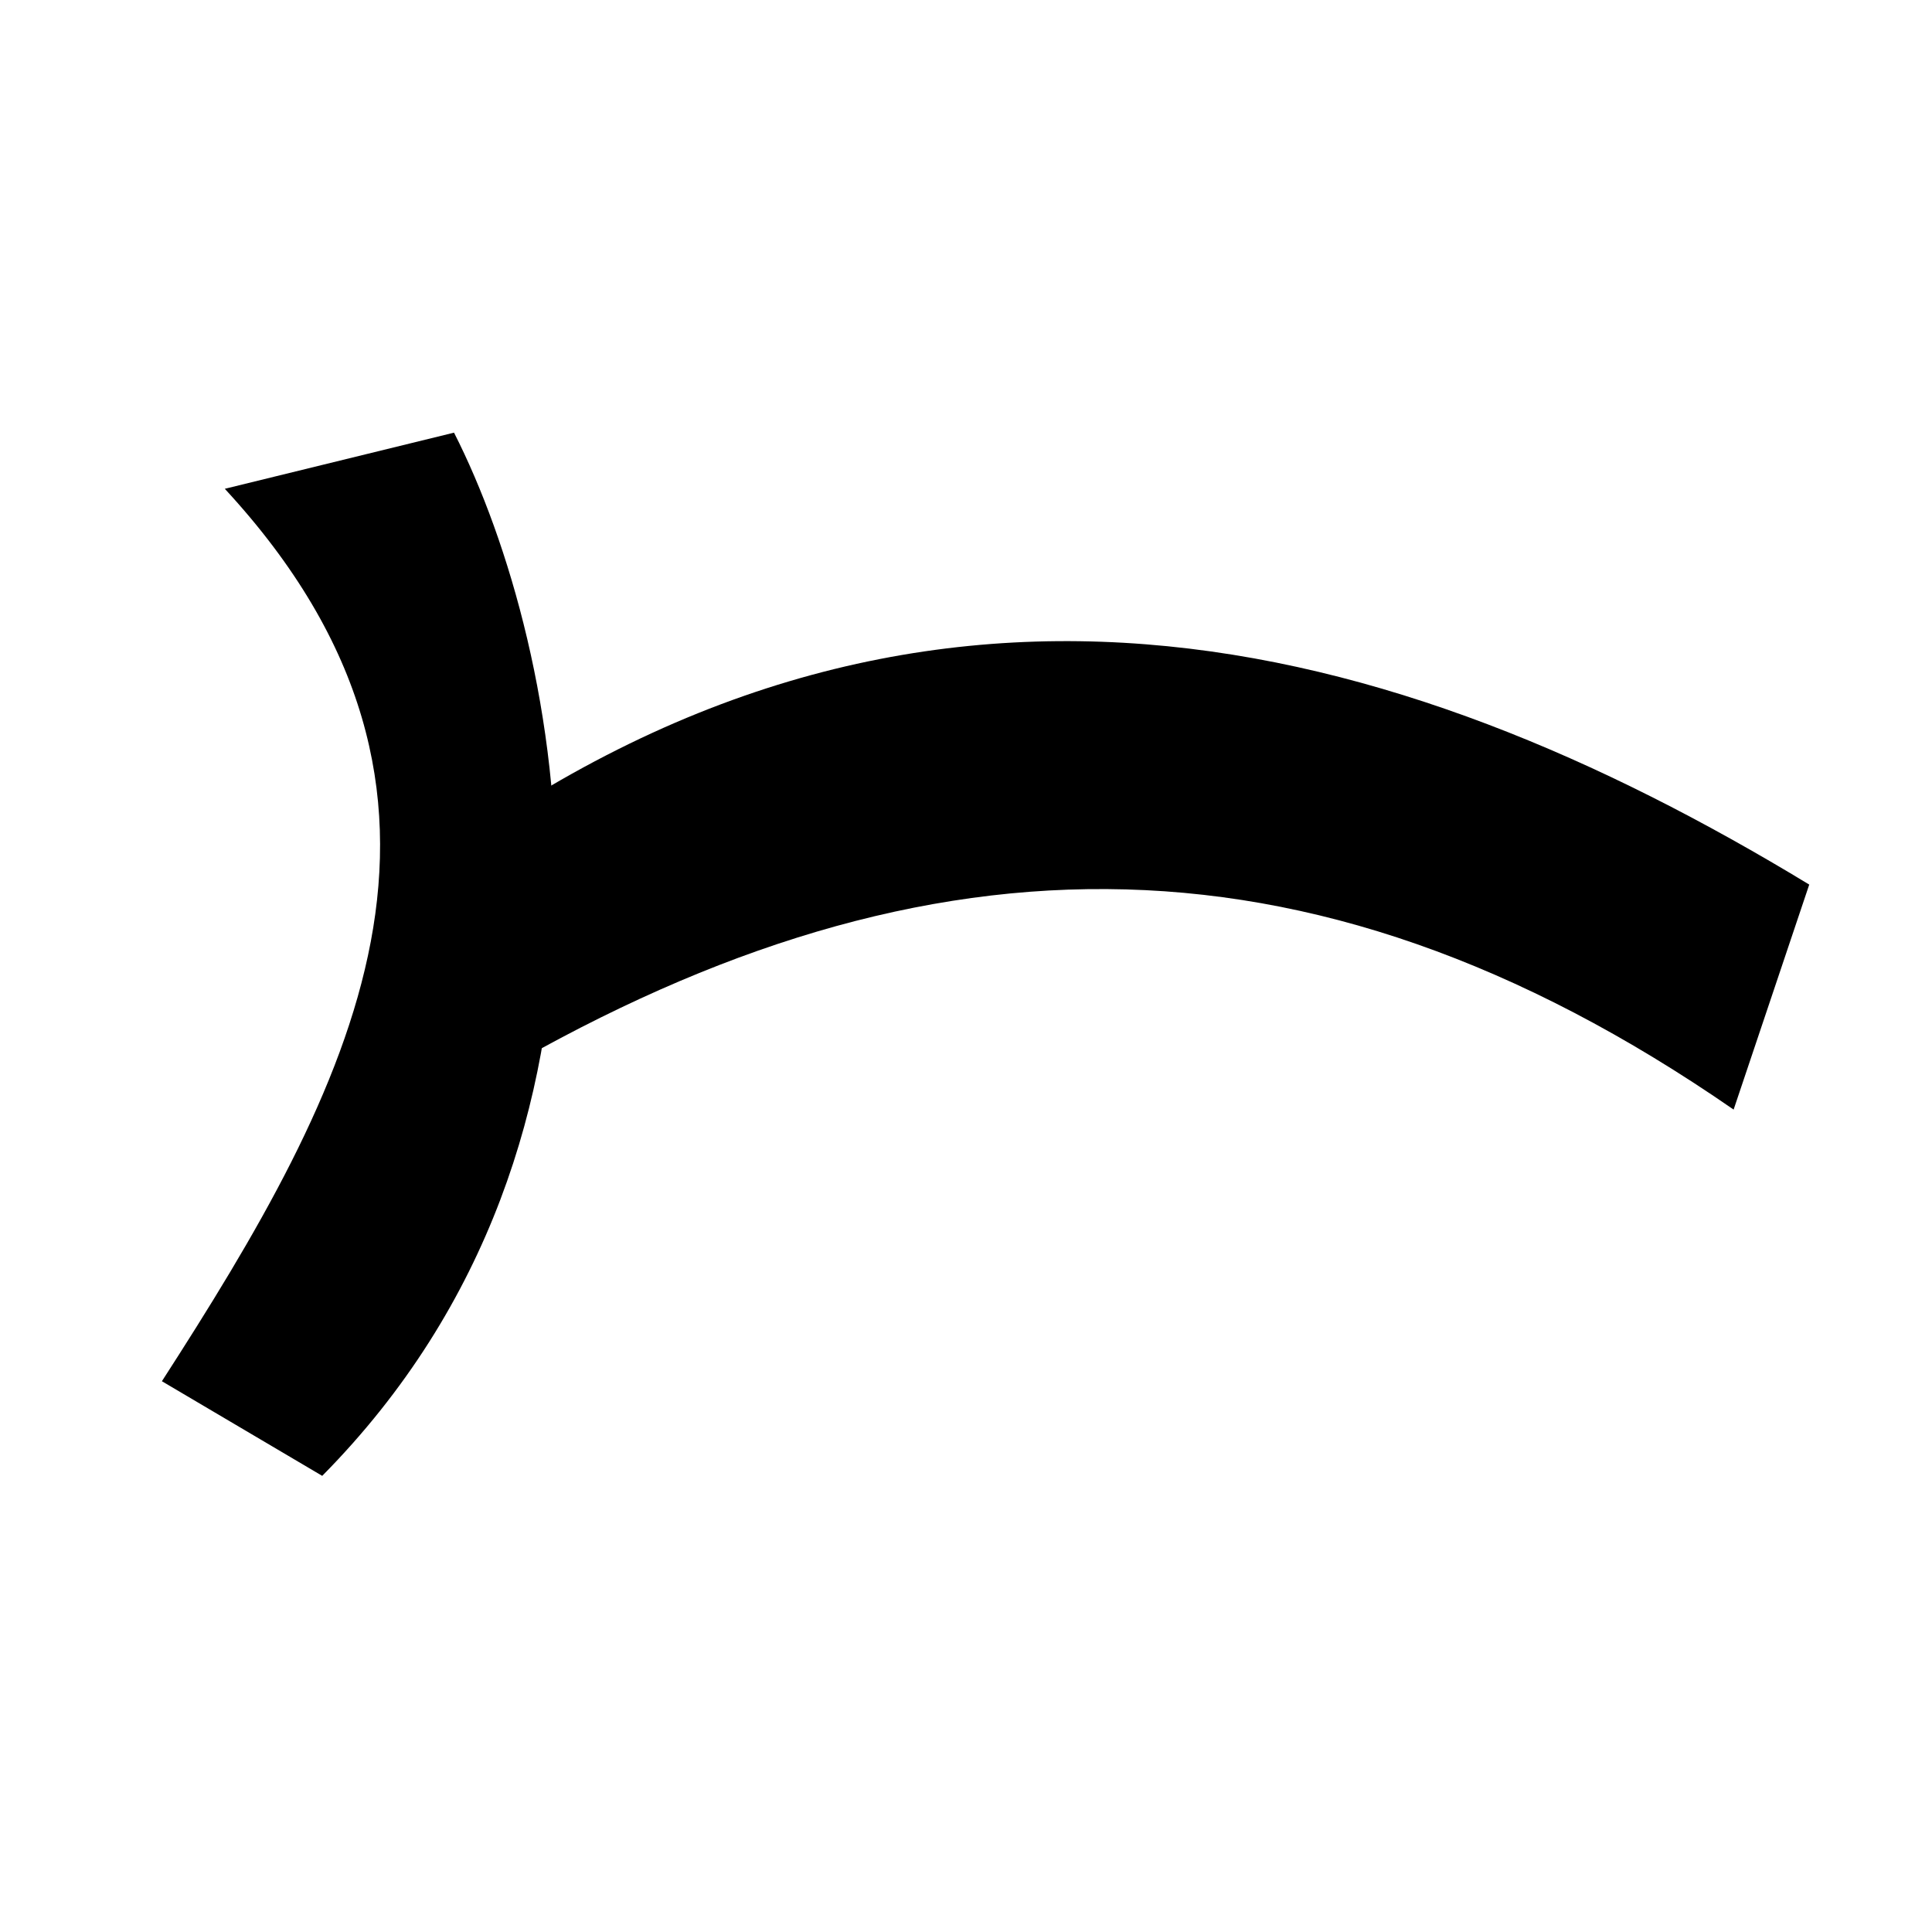
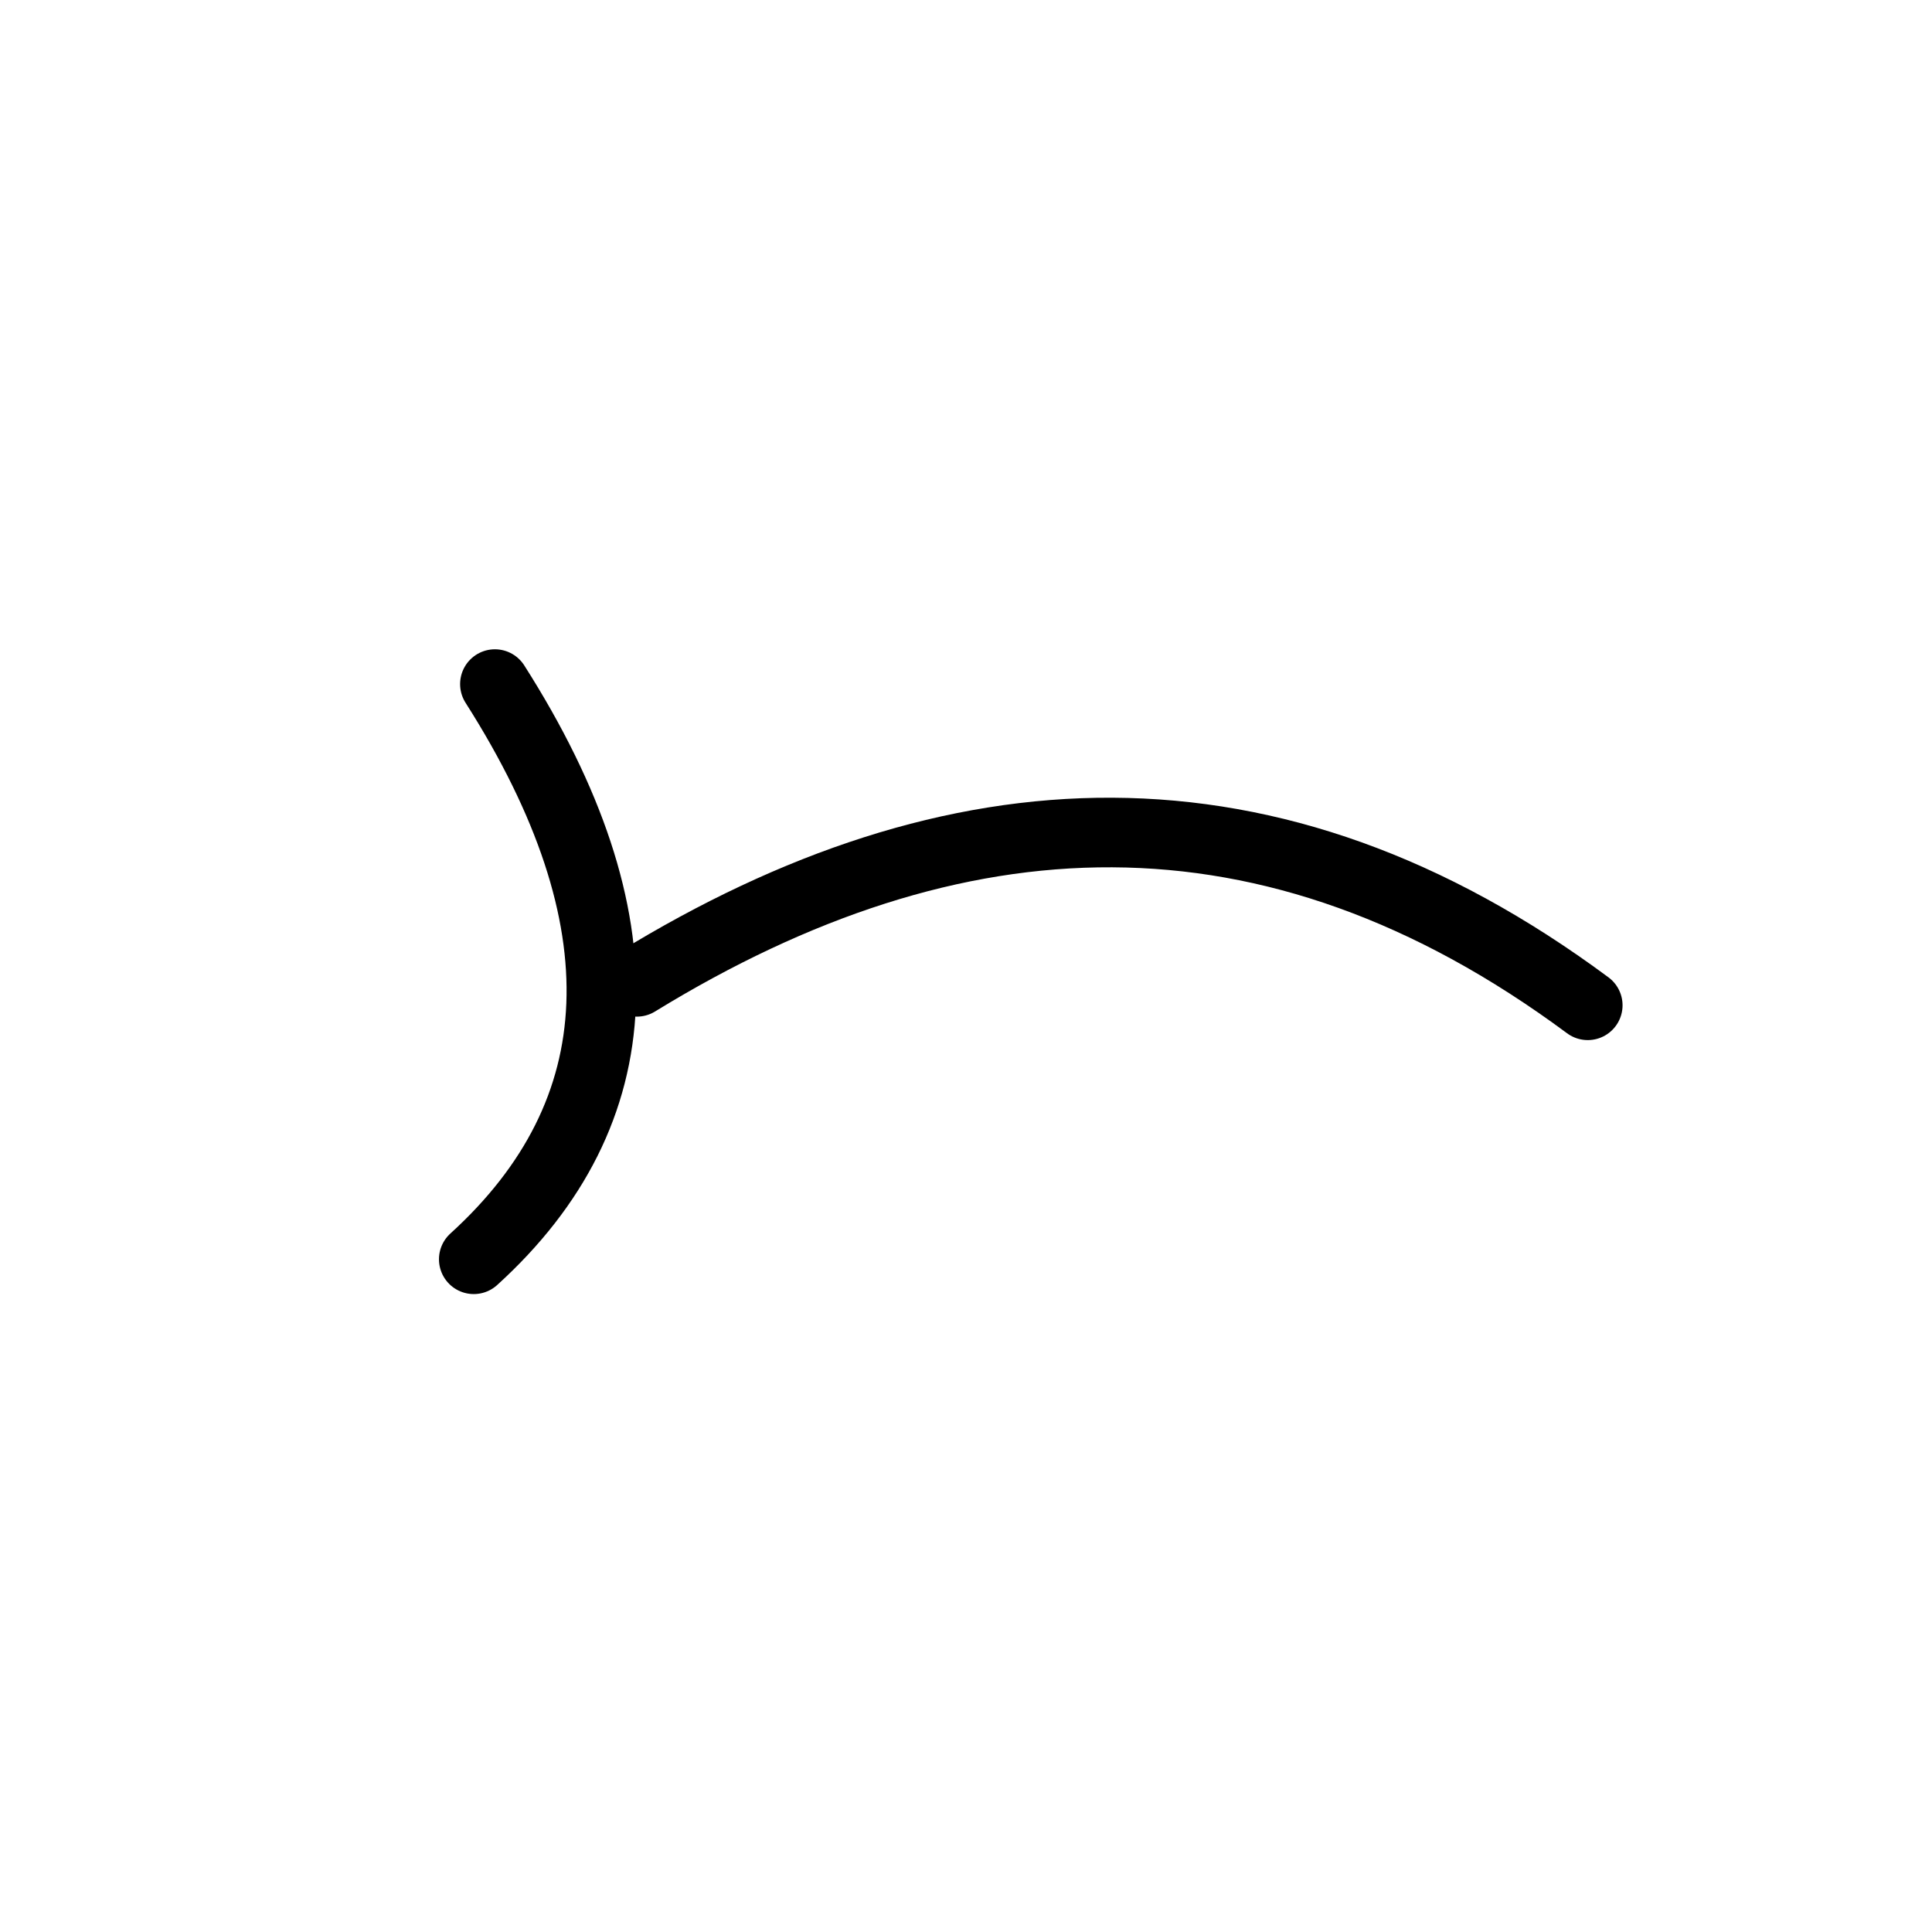
<svg xmlns="http://www.w3.org/2000/svg" width="50mm" height="50mm" viewBox="0 0 50 50" version="1.1" id="svg5">
  <defs id="defs2" />
  <g id="layer1">
-     <path style="fill:#000000;stroke:none;stroke-width:0.5;stroke-linecap:round;paint-order:fill markers stroke;stop-color:#000000" d="m 5.818,12.65 5.932,-1.453 c 2.852,5.601 5.303,18.184 -3.411,26.998 L 4.19,35.746 C 9.051,28.206 13.203,20.64 5.818,12.65 Z" id="path1089" />
-     <path style="fill:#000000;stroke:none;stroke-width:0.5;stroke-linecap:round;paint-order:fill markers stroke;stop-color:#000000" d="m 12.448,28.024 c 11.099,-6.6 21.288,-7.003 32.418,0.692 l 1.957,-5.823 C 36.113,16.388 23.702,12.923 10.923,22.566 Z" id="path1091" />
+     <path style="fill:none;stroke:#000000;stroke-width:1.801;stroke-linecap:round;stroke-linejoin:round;stroke-dasharray:none;paint-order:fill markers stroke;stop-color:#000000" d="m 16.481,25.41 c 8.203,-5.032 16.407,-5.476 24.61,0.607" id="path11474" />
+     <path style="fill:none;stroke:#000000;stroke-width:1.801;stroke-linecap:round;stroke-linejoin:round;stroke-dasharray:none;paint-order:fill markers stroke;stop-color:#000000" d="m 12.808,17.704 c 3.873,6.082 3.639,11.084 -0.547,14.886" id="path12949" />
  </g>
</svg>
